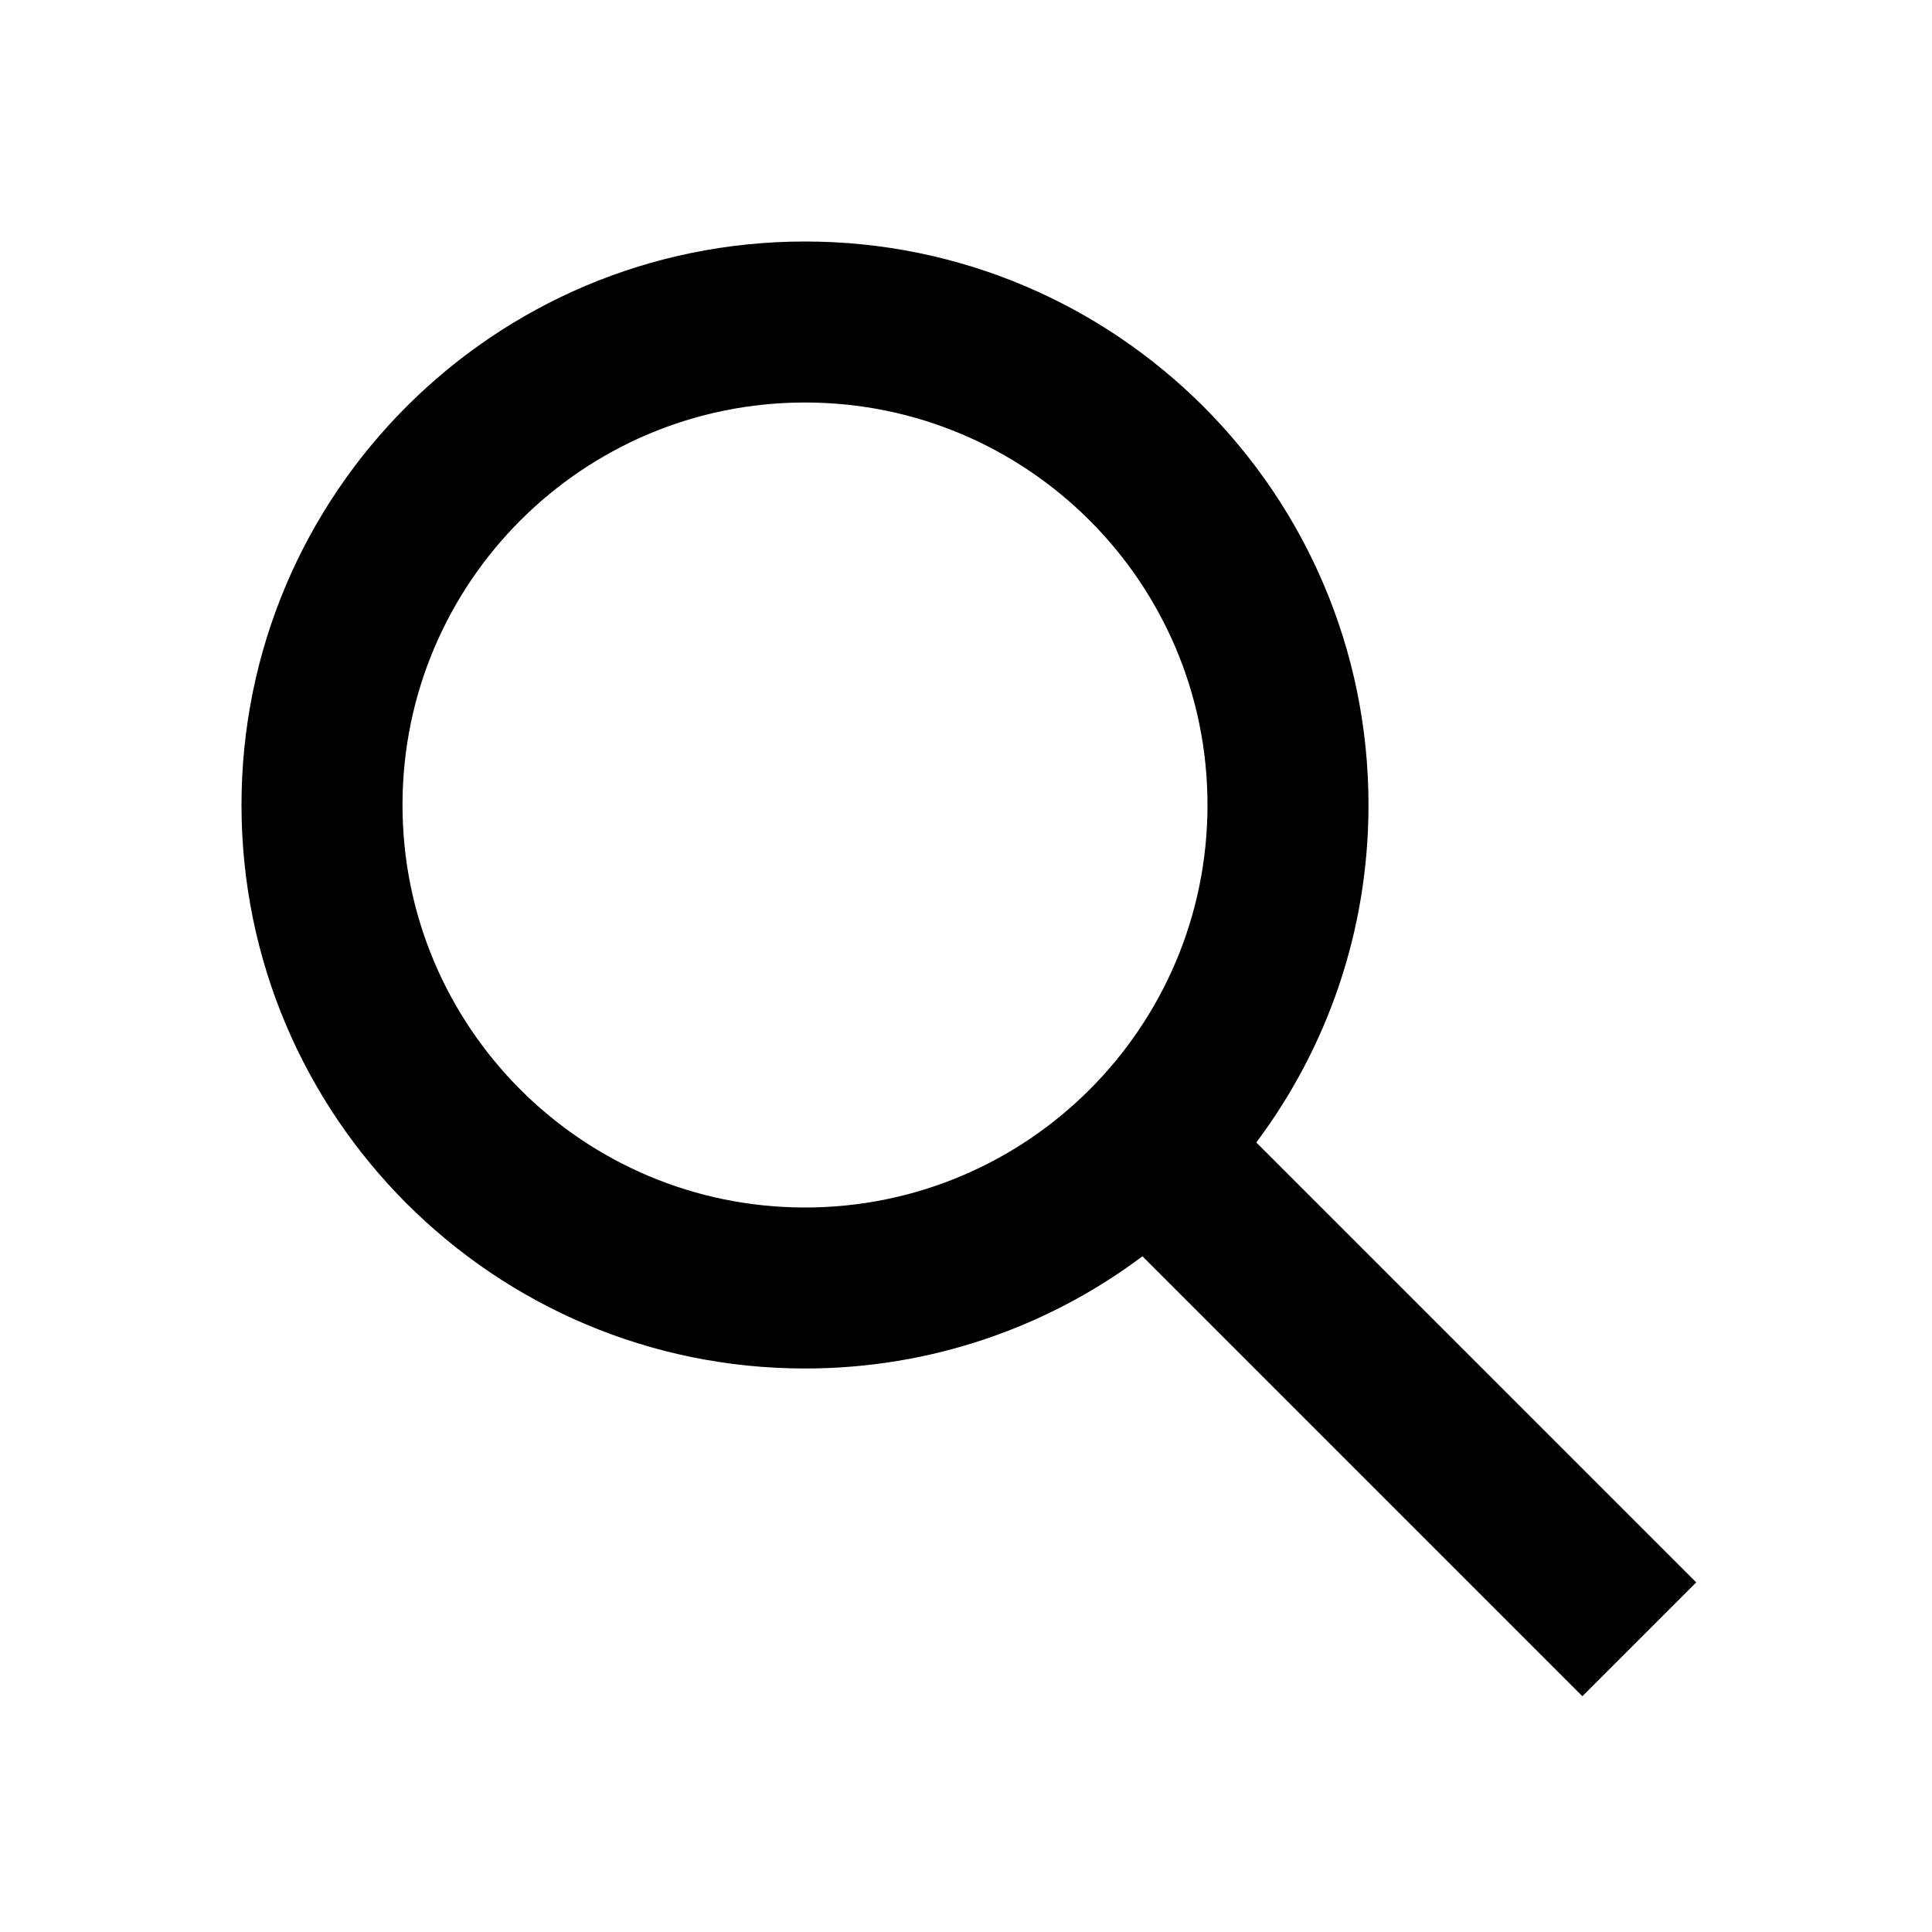
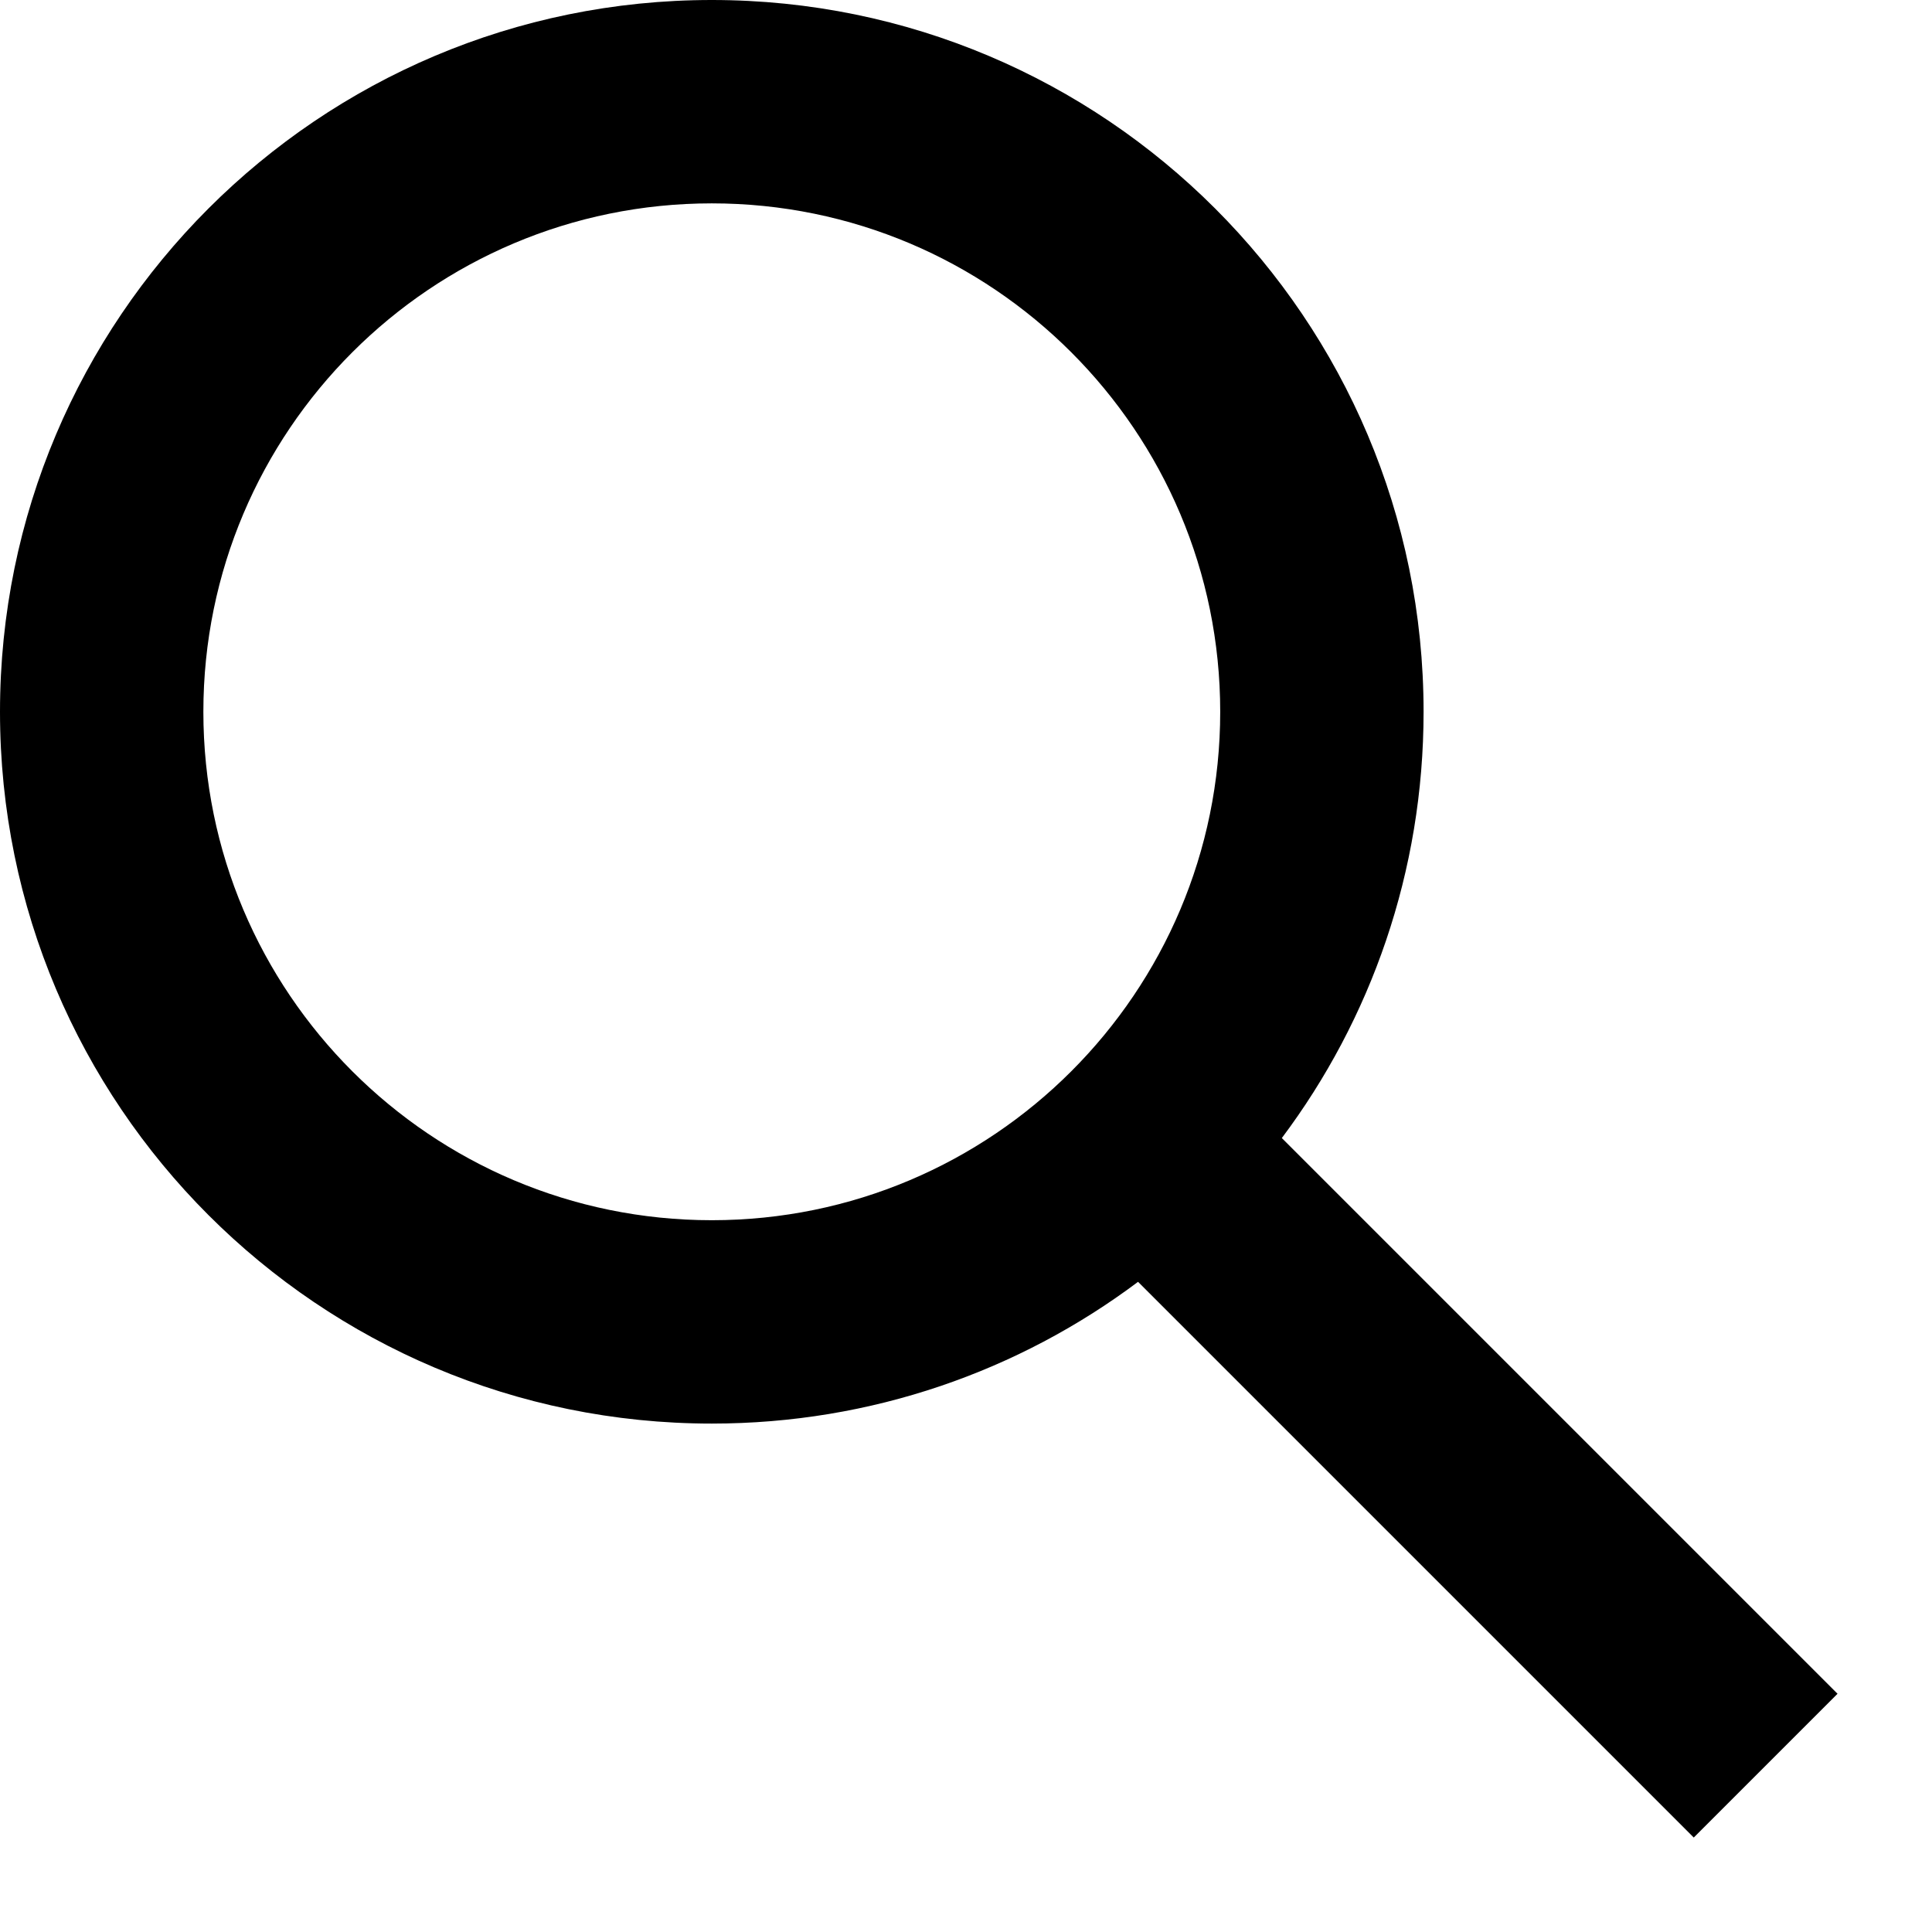
- <svg xmlns="http://www.w3.org/2000/svg" width="24" height="24" viewBox="0 0 24 24" fill="currentColor">
-   <path fill-rule="evenodd" clip-rule="evenodd" d="M14.192 15.606C13.024 16.482 11.572 17 10 17C6.134 17 3 13.866 3 10C3 6.134 6.134 3 10 3C13.866 3 17 6.134 17 10C17 11.572 16.482 13.024 15.606 14.192L21.071 19.657L19.657 21.071L14.192 15.606ZM15 10C15 12.761 12.761 15 10 15C7.239 15 5 12.761 5 10C5 7.239 7.239 5 10 5C12.761 5 15 7.239 15 10Z" fill="currentColor" />
+ <svg xmlns="http://www.w3.org/2000/svg" width="19" height="19" viewBox="0 0 19 19" fill="currentColor">
+   <path fill-rule="evenodd" clip-rule="evenodd" d="M11.192 12.606C10.024 13.482 8.572 14 7 14C3.134 14 0 10.866 0 7C0 3.134 3.134 0 7 0C10.866 0 14 3.134 14 7C14 8.572 13.482 10.024 12.606 11.192L18.071 16.657L16.657 18.071L11.192 12.606ZM12 7C12 9.761 9.761 12 7 12C4.239 12 2 9.761 2 7C2 4.239 4.239 2 7 2C9.761 2 12 4.239 12 7Z" fill="currentColor" />
</svg>
